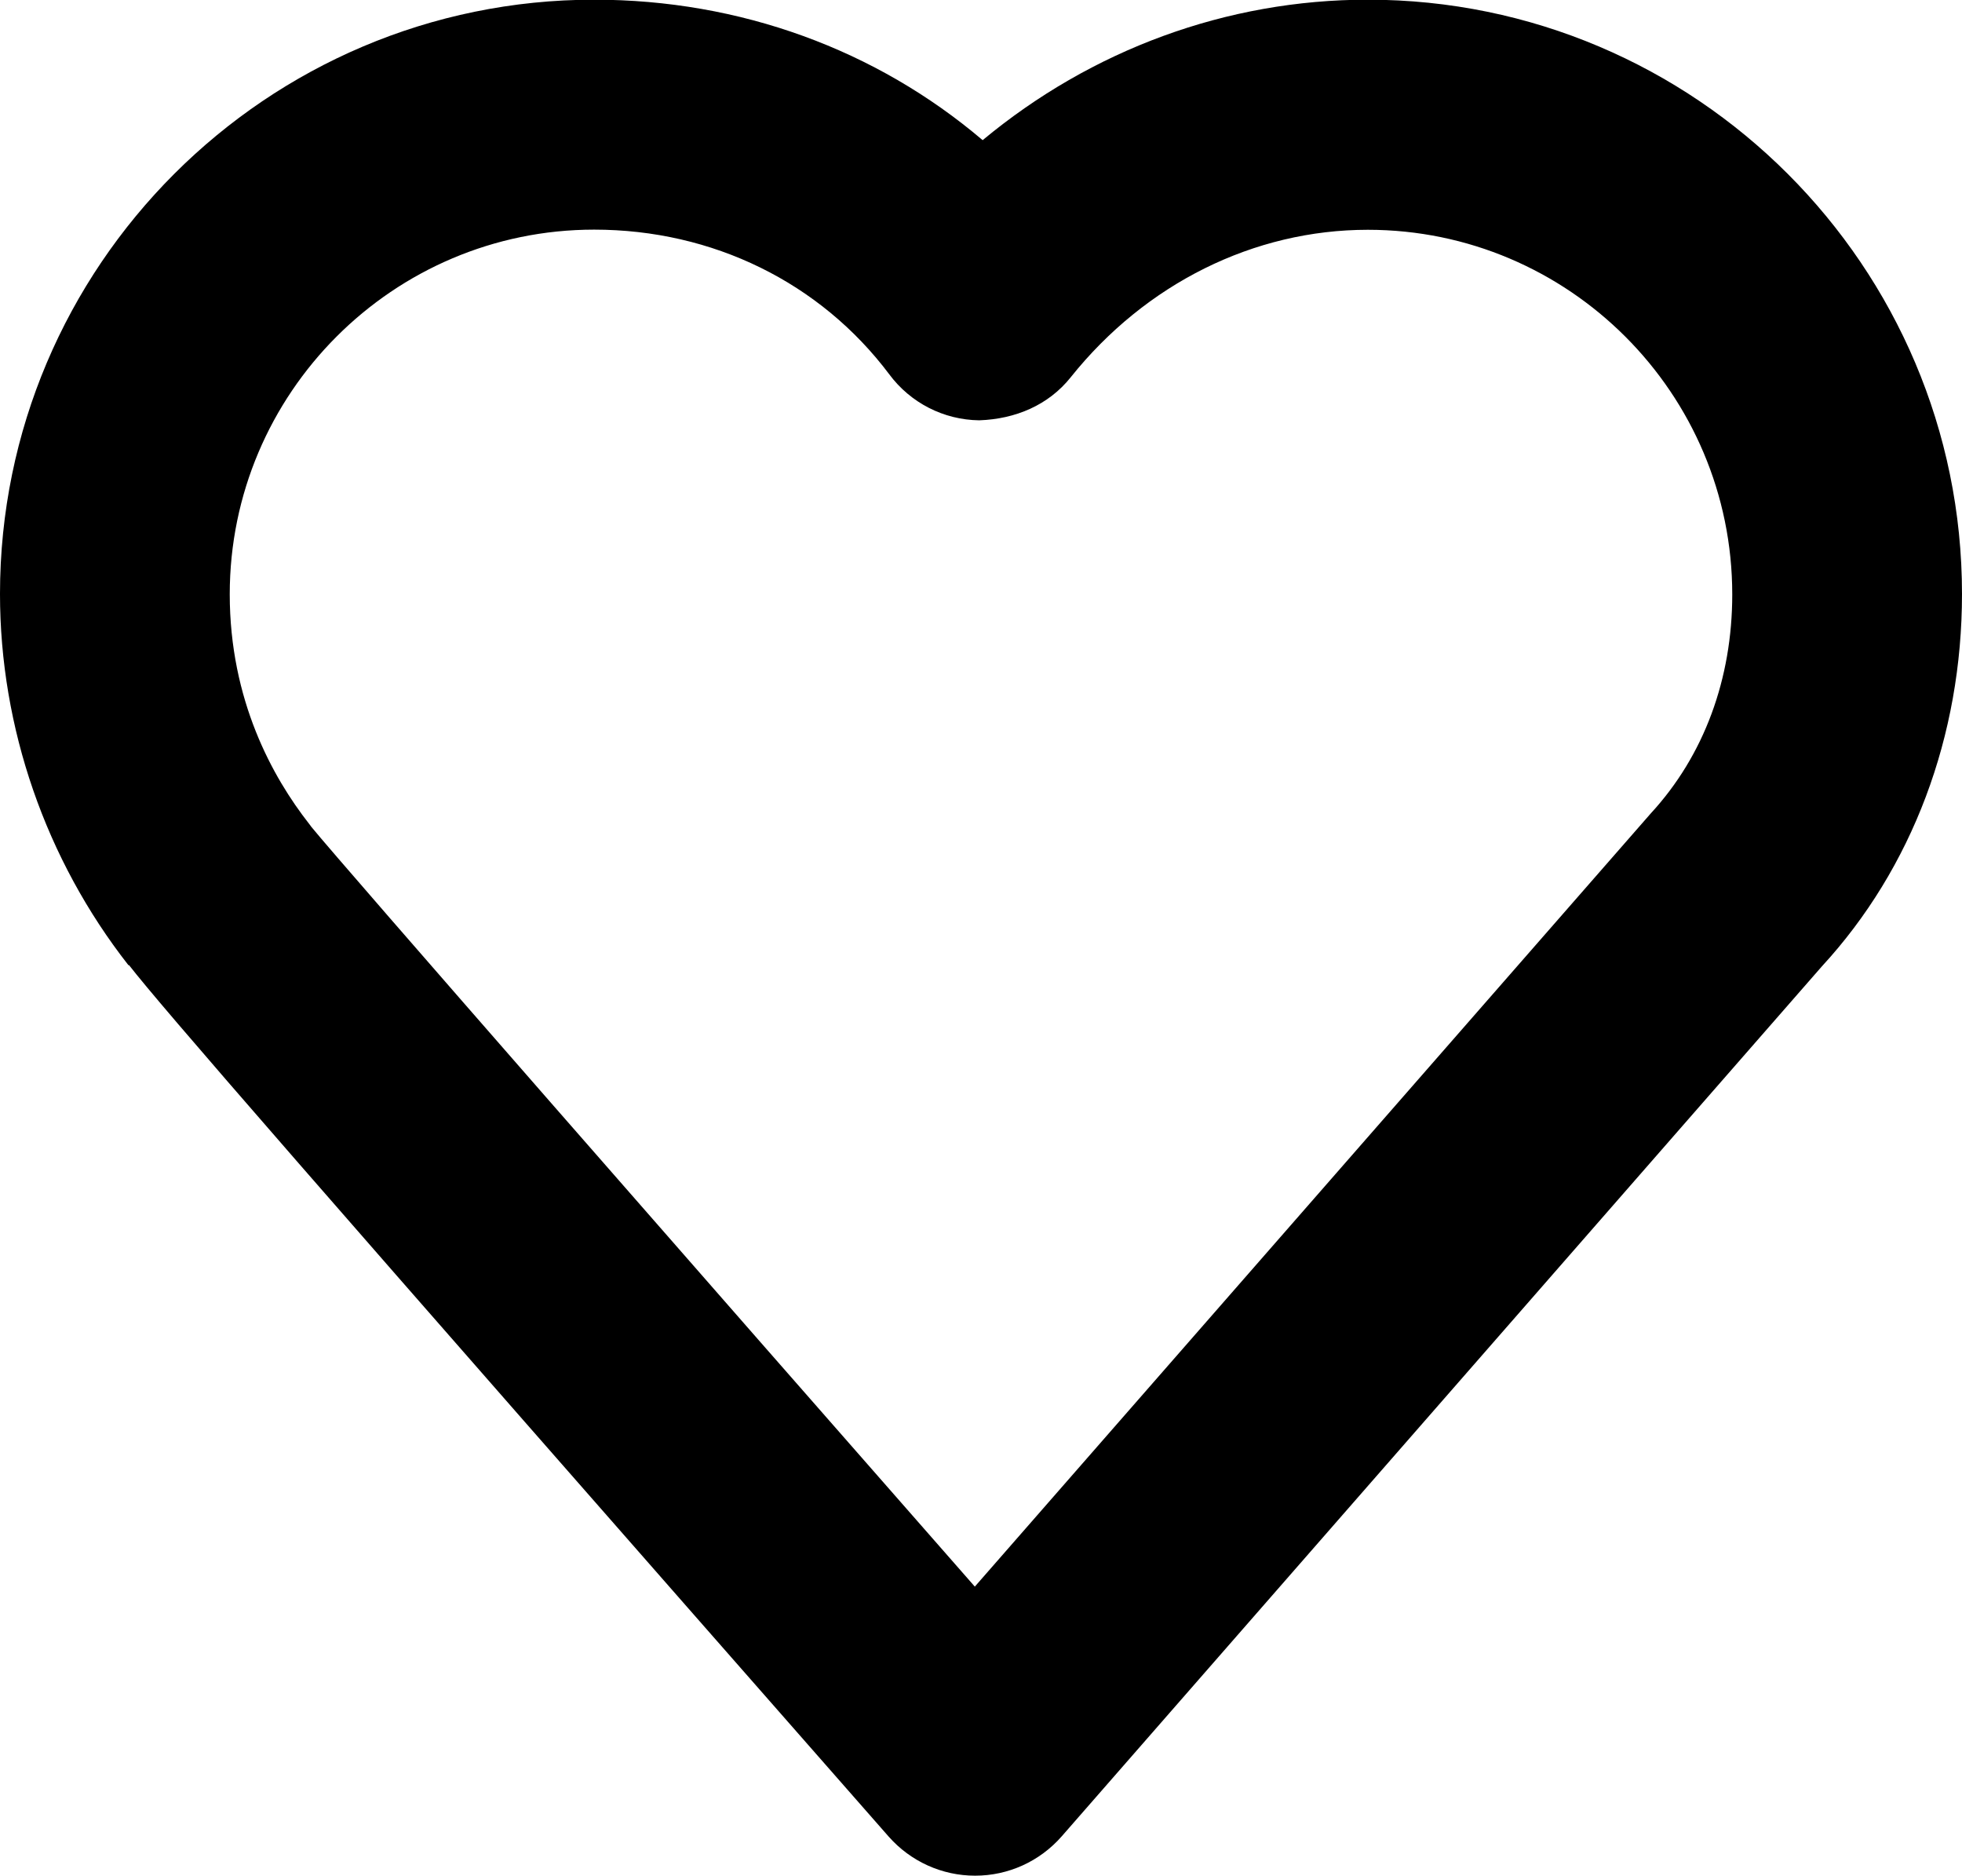
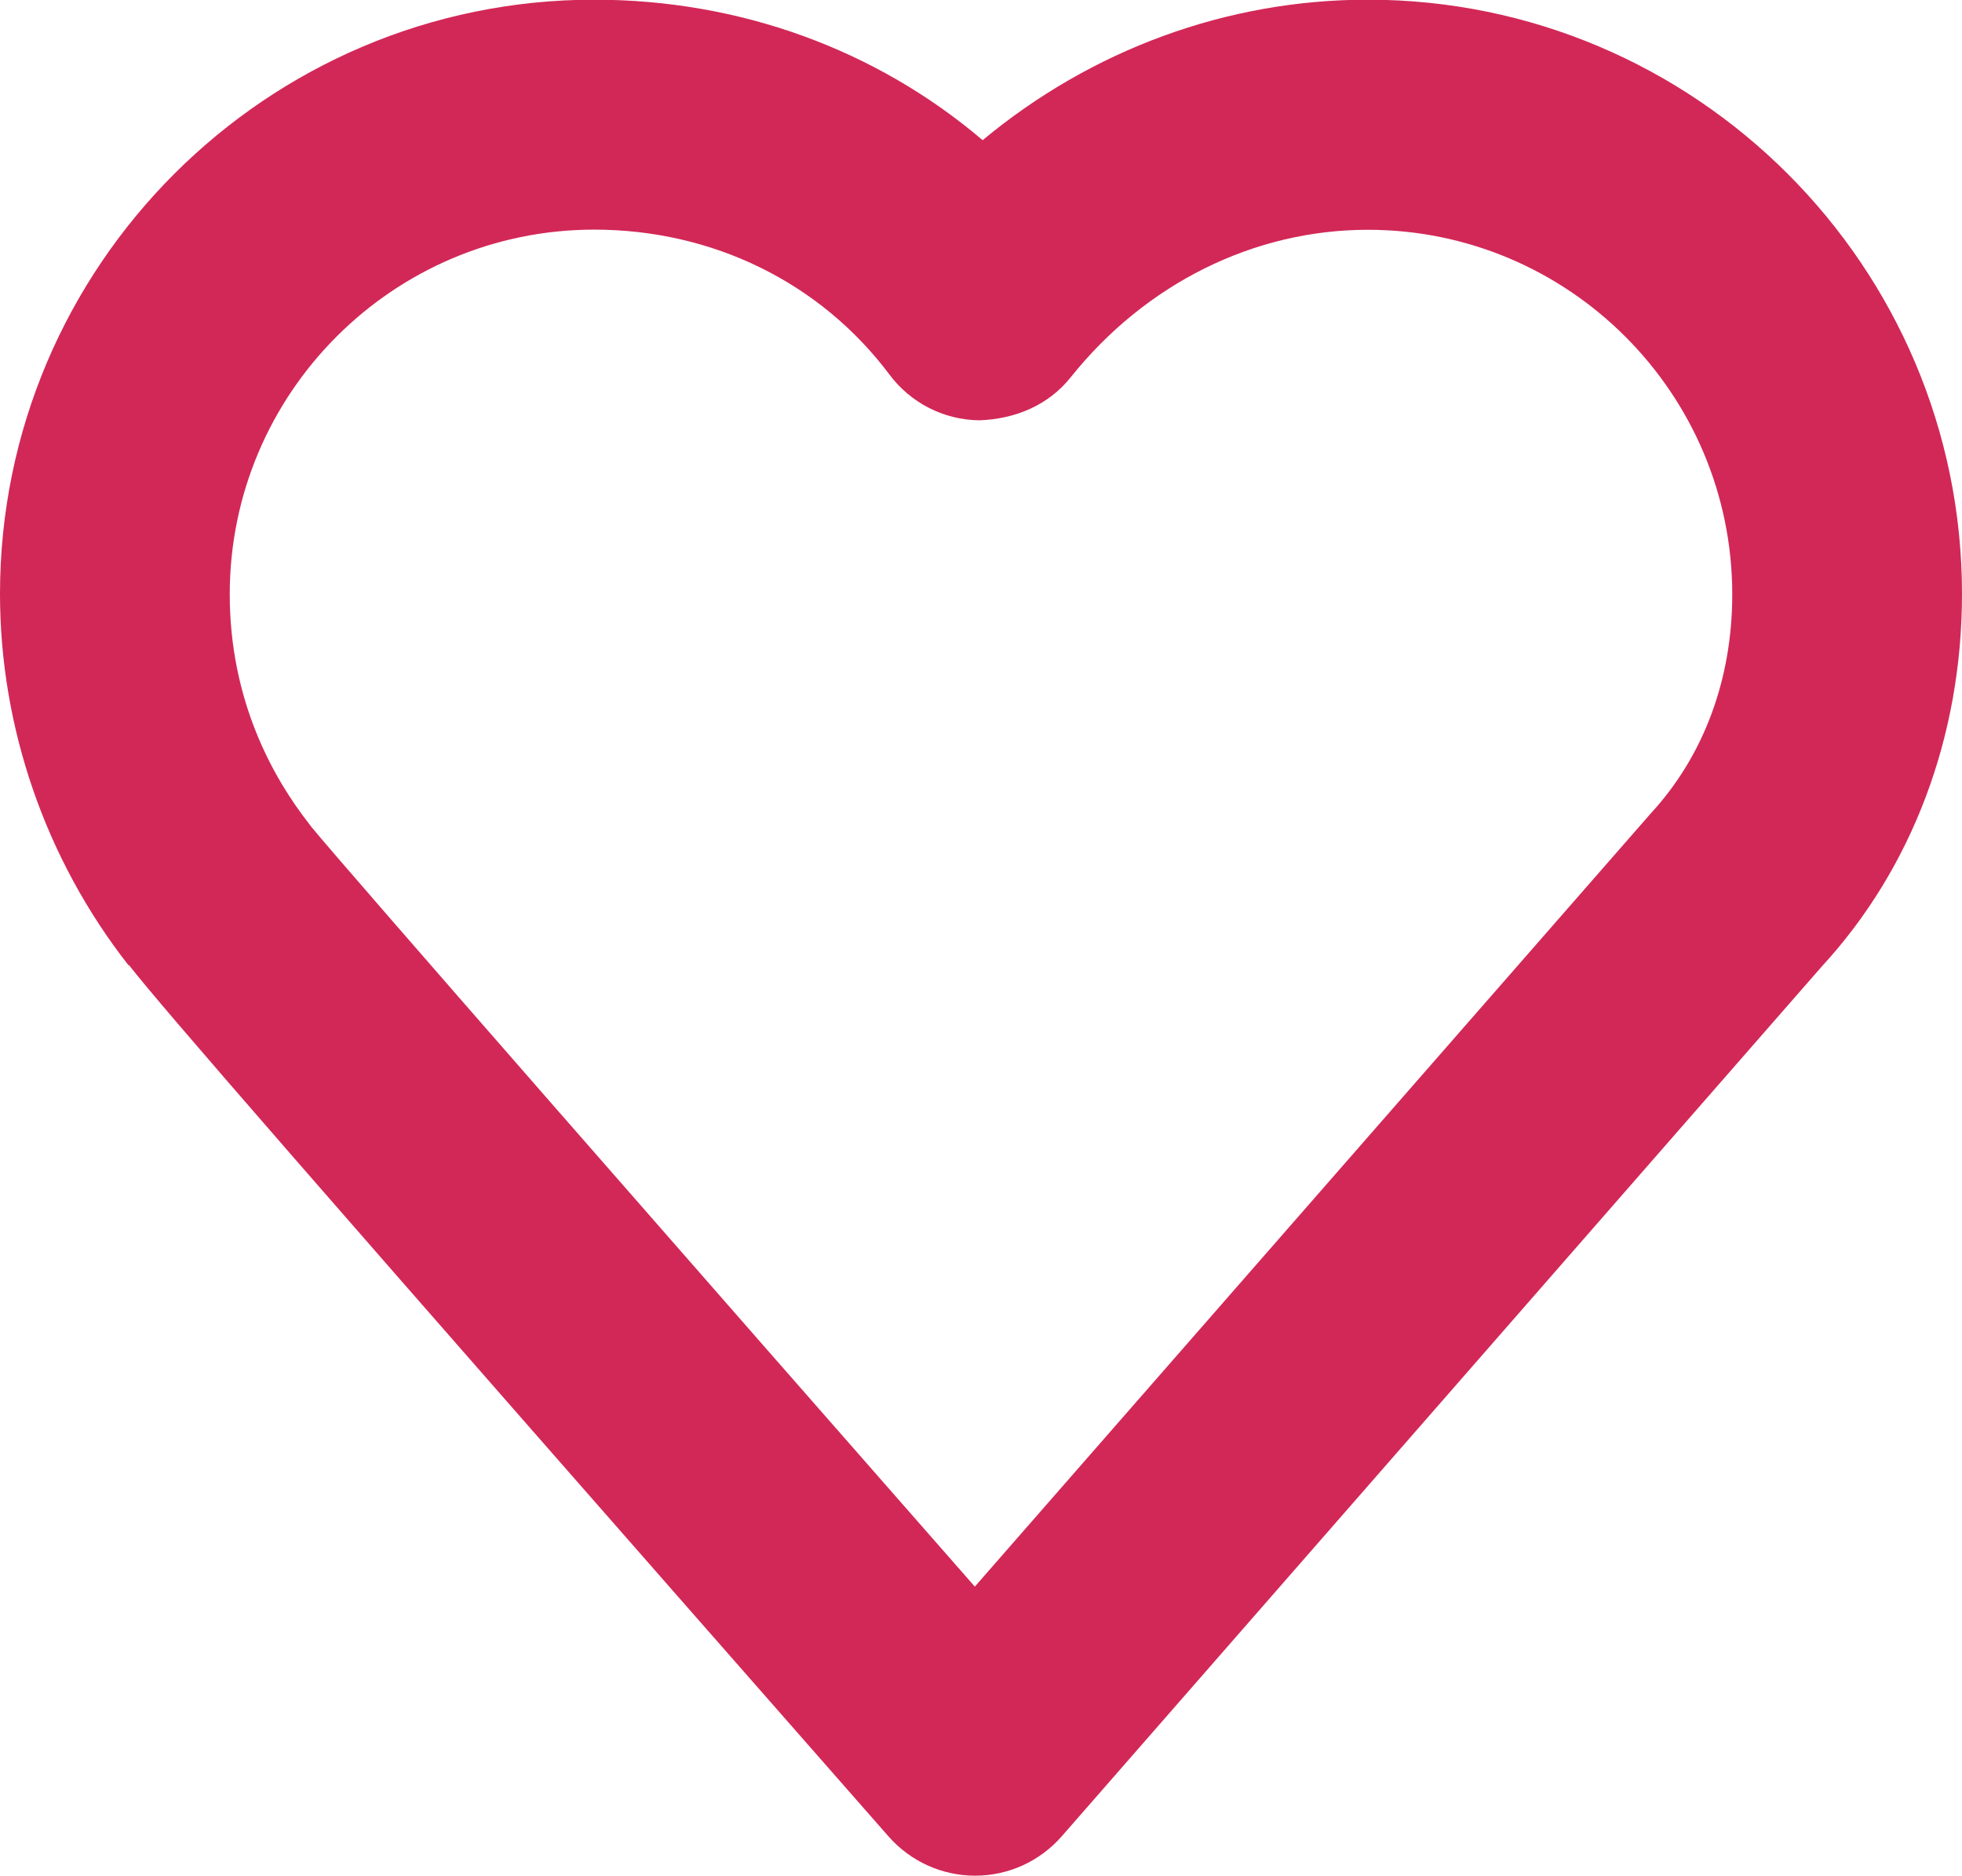
<svg xmlns="http://www.w3.org/2000/svg" version="1.0" id="Layer_1" x="0px" y="0px" width="12.545px" height="11.99px" viewBox="521.939 473.064 12.545 11.99" enable-background="new 521.939 473.064 12.545 11.99" xml:space="preserve">
  <g>
-     <path d="M528.174,485.055c-0.212,0-0.412-0.091-0.552-0.249c-3.798-4.324-4.644-5.298-4.858-5.572l-0.004,0.0 c-0.529-0.675-0.821-1.518-0.821-2.373c0-2.095,1.704-3.799,3.799-3.799c0.934,0,1.804,0.32,2.484,0.898 c0.696-0.578,1.56-0.898,2.463-0.898c2.095,0,3.799,1.704,3.799,3.799c0,0.909-0.318,1.754-0.896,2.381l-4.86,5.561 C528.587,484.964,528.386,485.055,528.174,485.055L528.174,485.055z M523.929,478.349c0.208,0.255,2.471,2.839,4.243,4.858 l4.323-4.944c0.34-0.369,0.52-0.86,0.52-1.399c0-1.285-1.045-2.331-2.33-2.331c-0.729,0-1.421,0.344-1.9,0.943 c-0.142,0.178-0.353,0.267-0.585,0.275c-0.227-0.003-0.439-0.111-0.575-0.294c-0.441-0.587-1.129-0.925-1.887-0.925 c-1.285,0-2.33,1.046-2.33,2.331c0,0.678,0.275,1.171,0.507,1.467C523.919,478.336,523.925,478.342,523.929,478.349z" />
+     <path style="fill:#d22857;" d="M528.174,485.055c-0.212,0-0.412-0.091-0.552-0.249c-3.798-4.324-4.644-5.298-4.858-5.572l-0.004,0.0 c-0.529-0.675-0.821-1.518-0.821-2.373c0-2.095,1.704-3.799,3.799-3.799c0.934,0,1.804,0.32,2.484,0.898 c0.696-0.578,1.56-0.898,2.463-0.898c2.095,0,3.799,1.704,3.799,3.799c0,0.909-0.318,1.754-0.896,2.381l-4.86,5.561 C528.587,484.964,528.386,485.055,528.174,485.055L528.174,485.055z M523.929,478.349c0.208,0.255,2.471,2.839,4.243,4.858 l4.323-4.944c0.34-0.369,0.52-0.86,0.52-1.399c0-1.285-1.045-2.331-2.33-2.331c-0.729,0-1.421,0.344-1.9,0.943 c-0.142,0.178-0.353,0.267-0.585,0.275c-0.227-0.003-0.439-0.111-0.575-0.294c-0.441-0.587-1.129-0.925-1.887-0.925 c-1.285,0-2.33,1.046-2.33,2.331c0,0.678,0.275,1.171,0.507,1.467C523.919,478.336,523.925,478.342,523.929,478.349z" />
  </g>
</svg>
